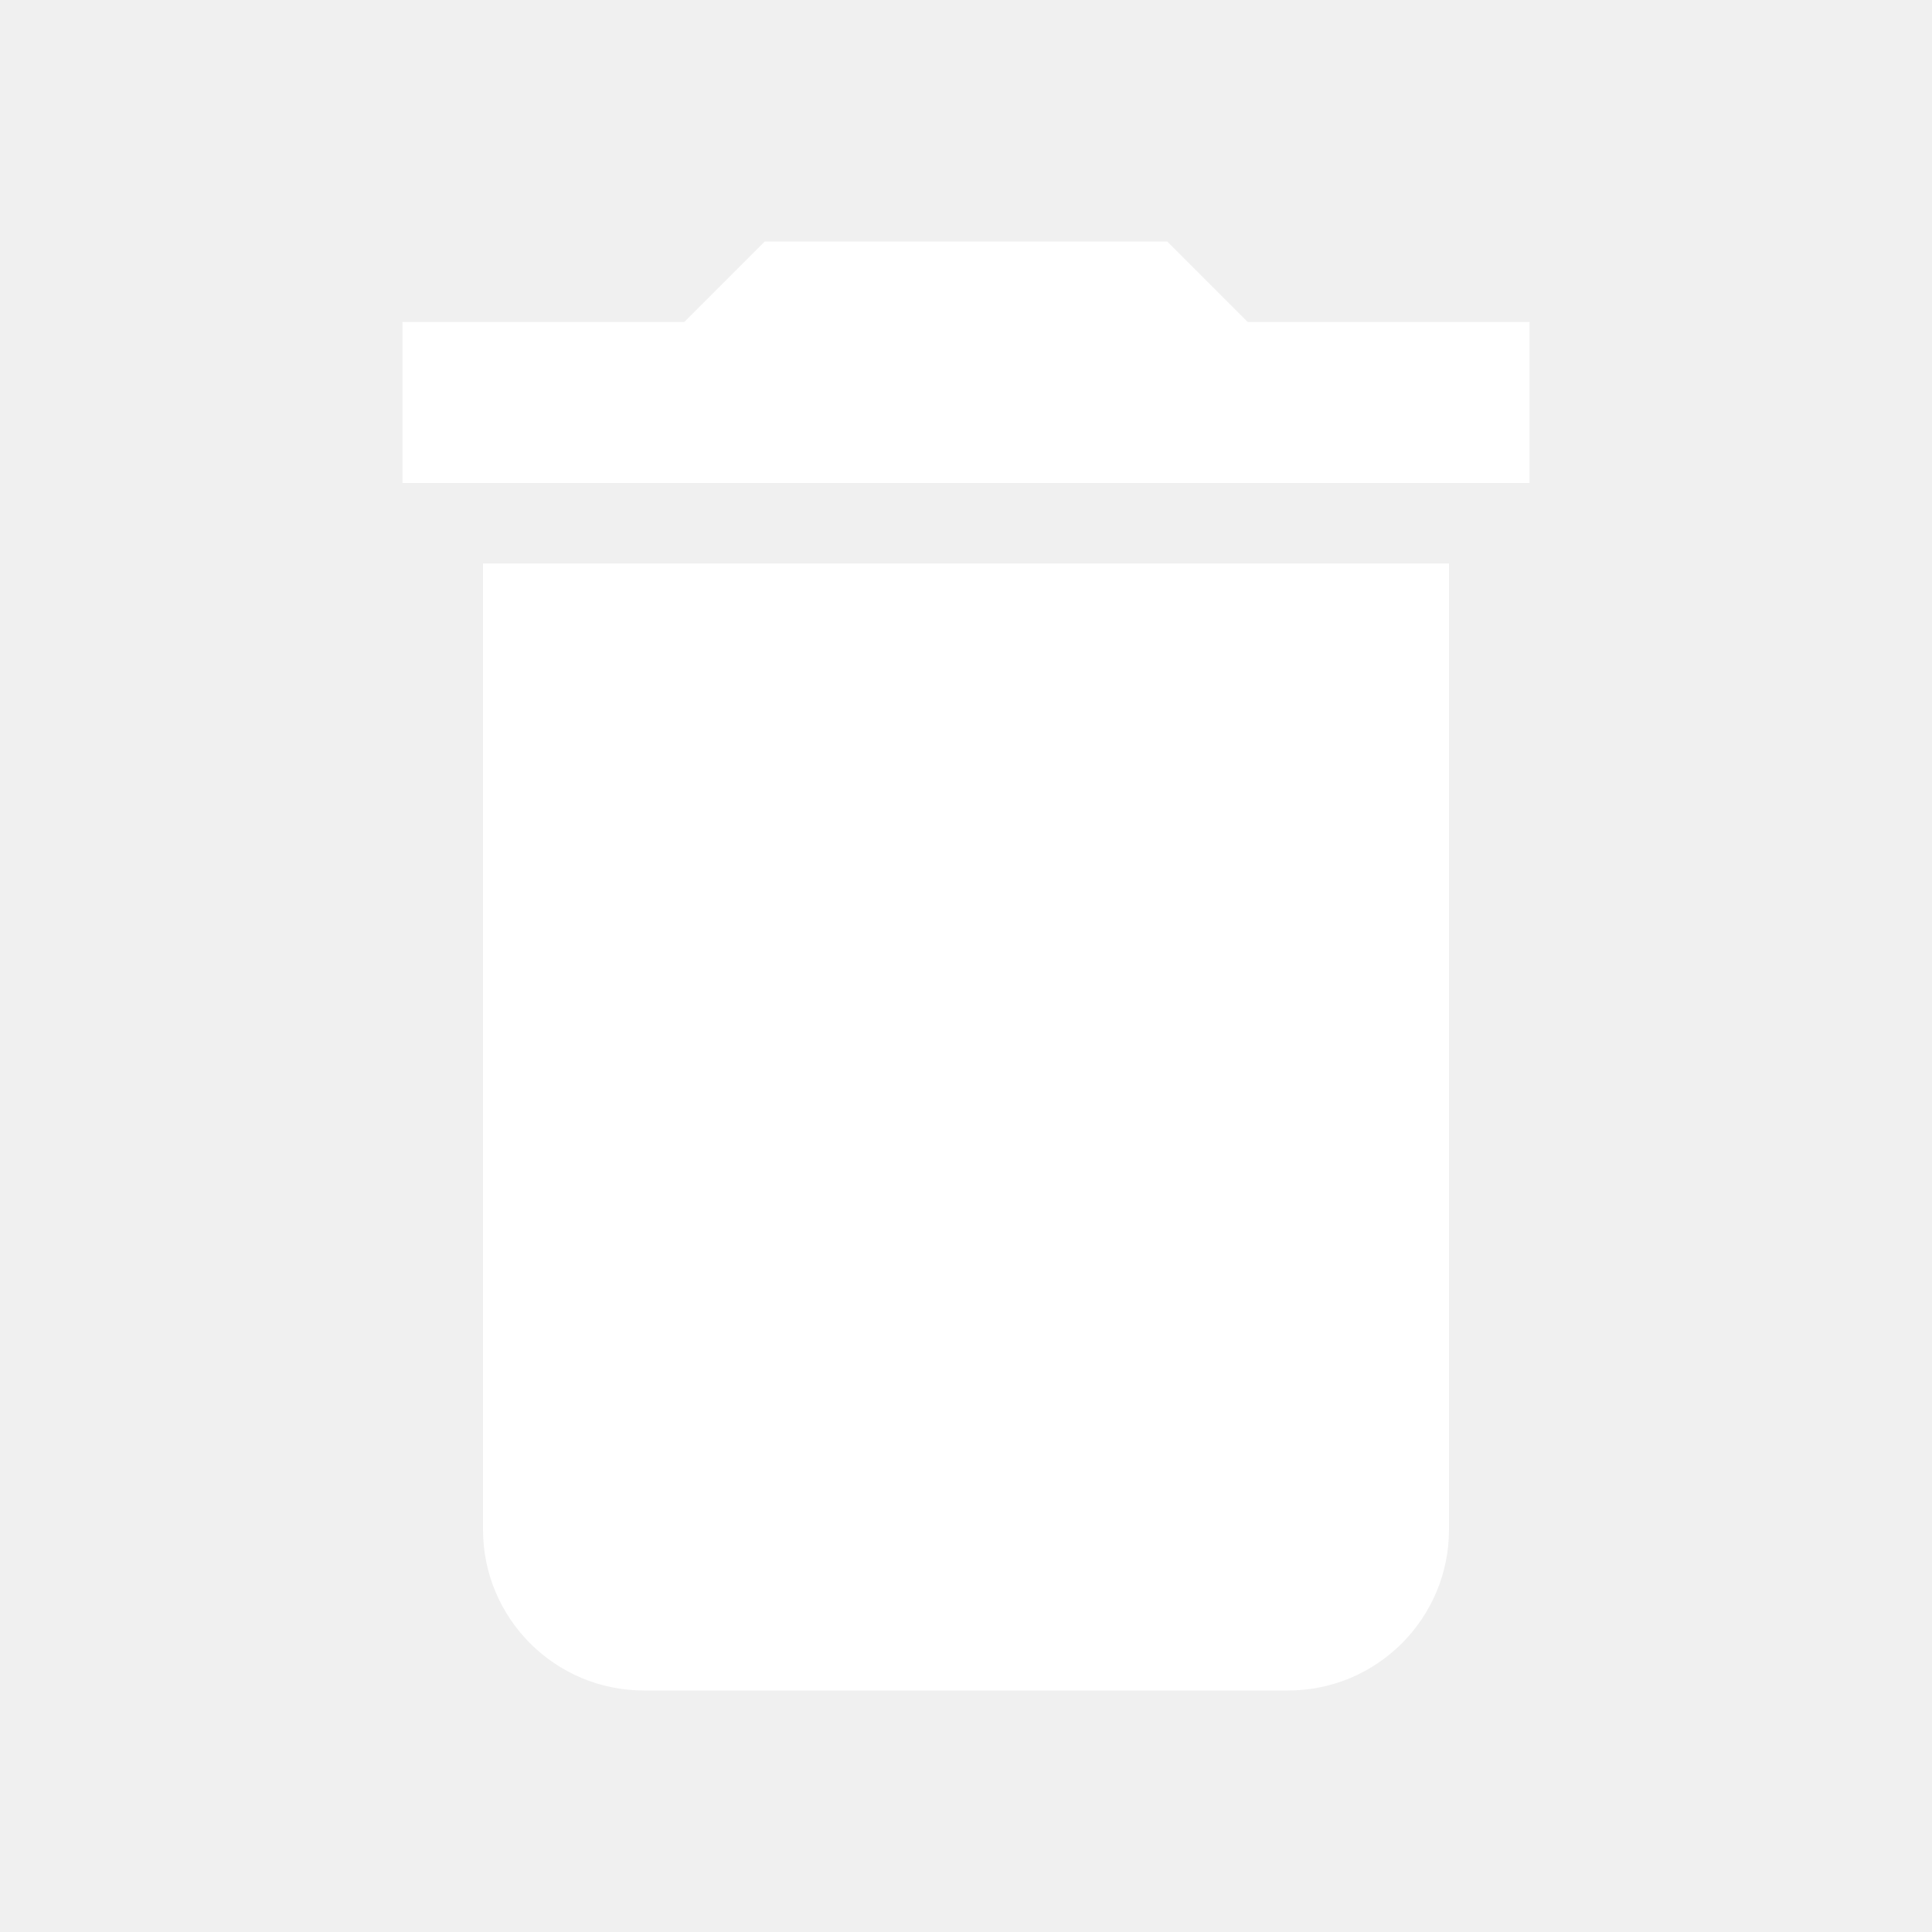
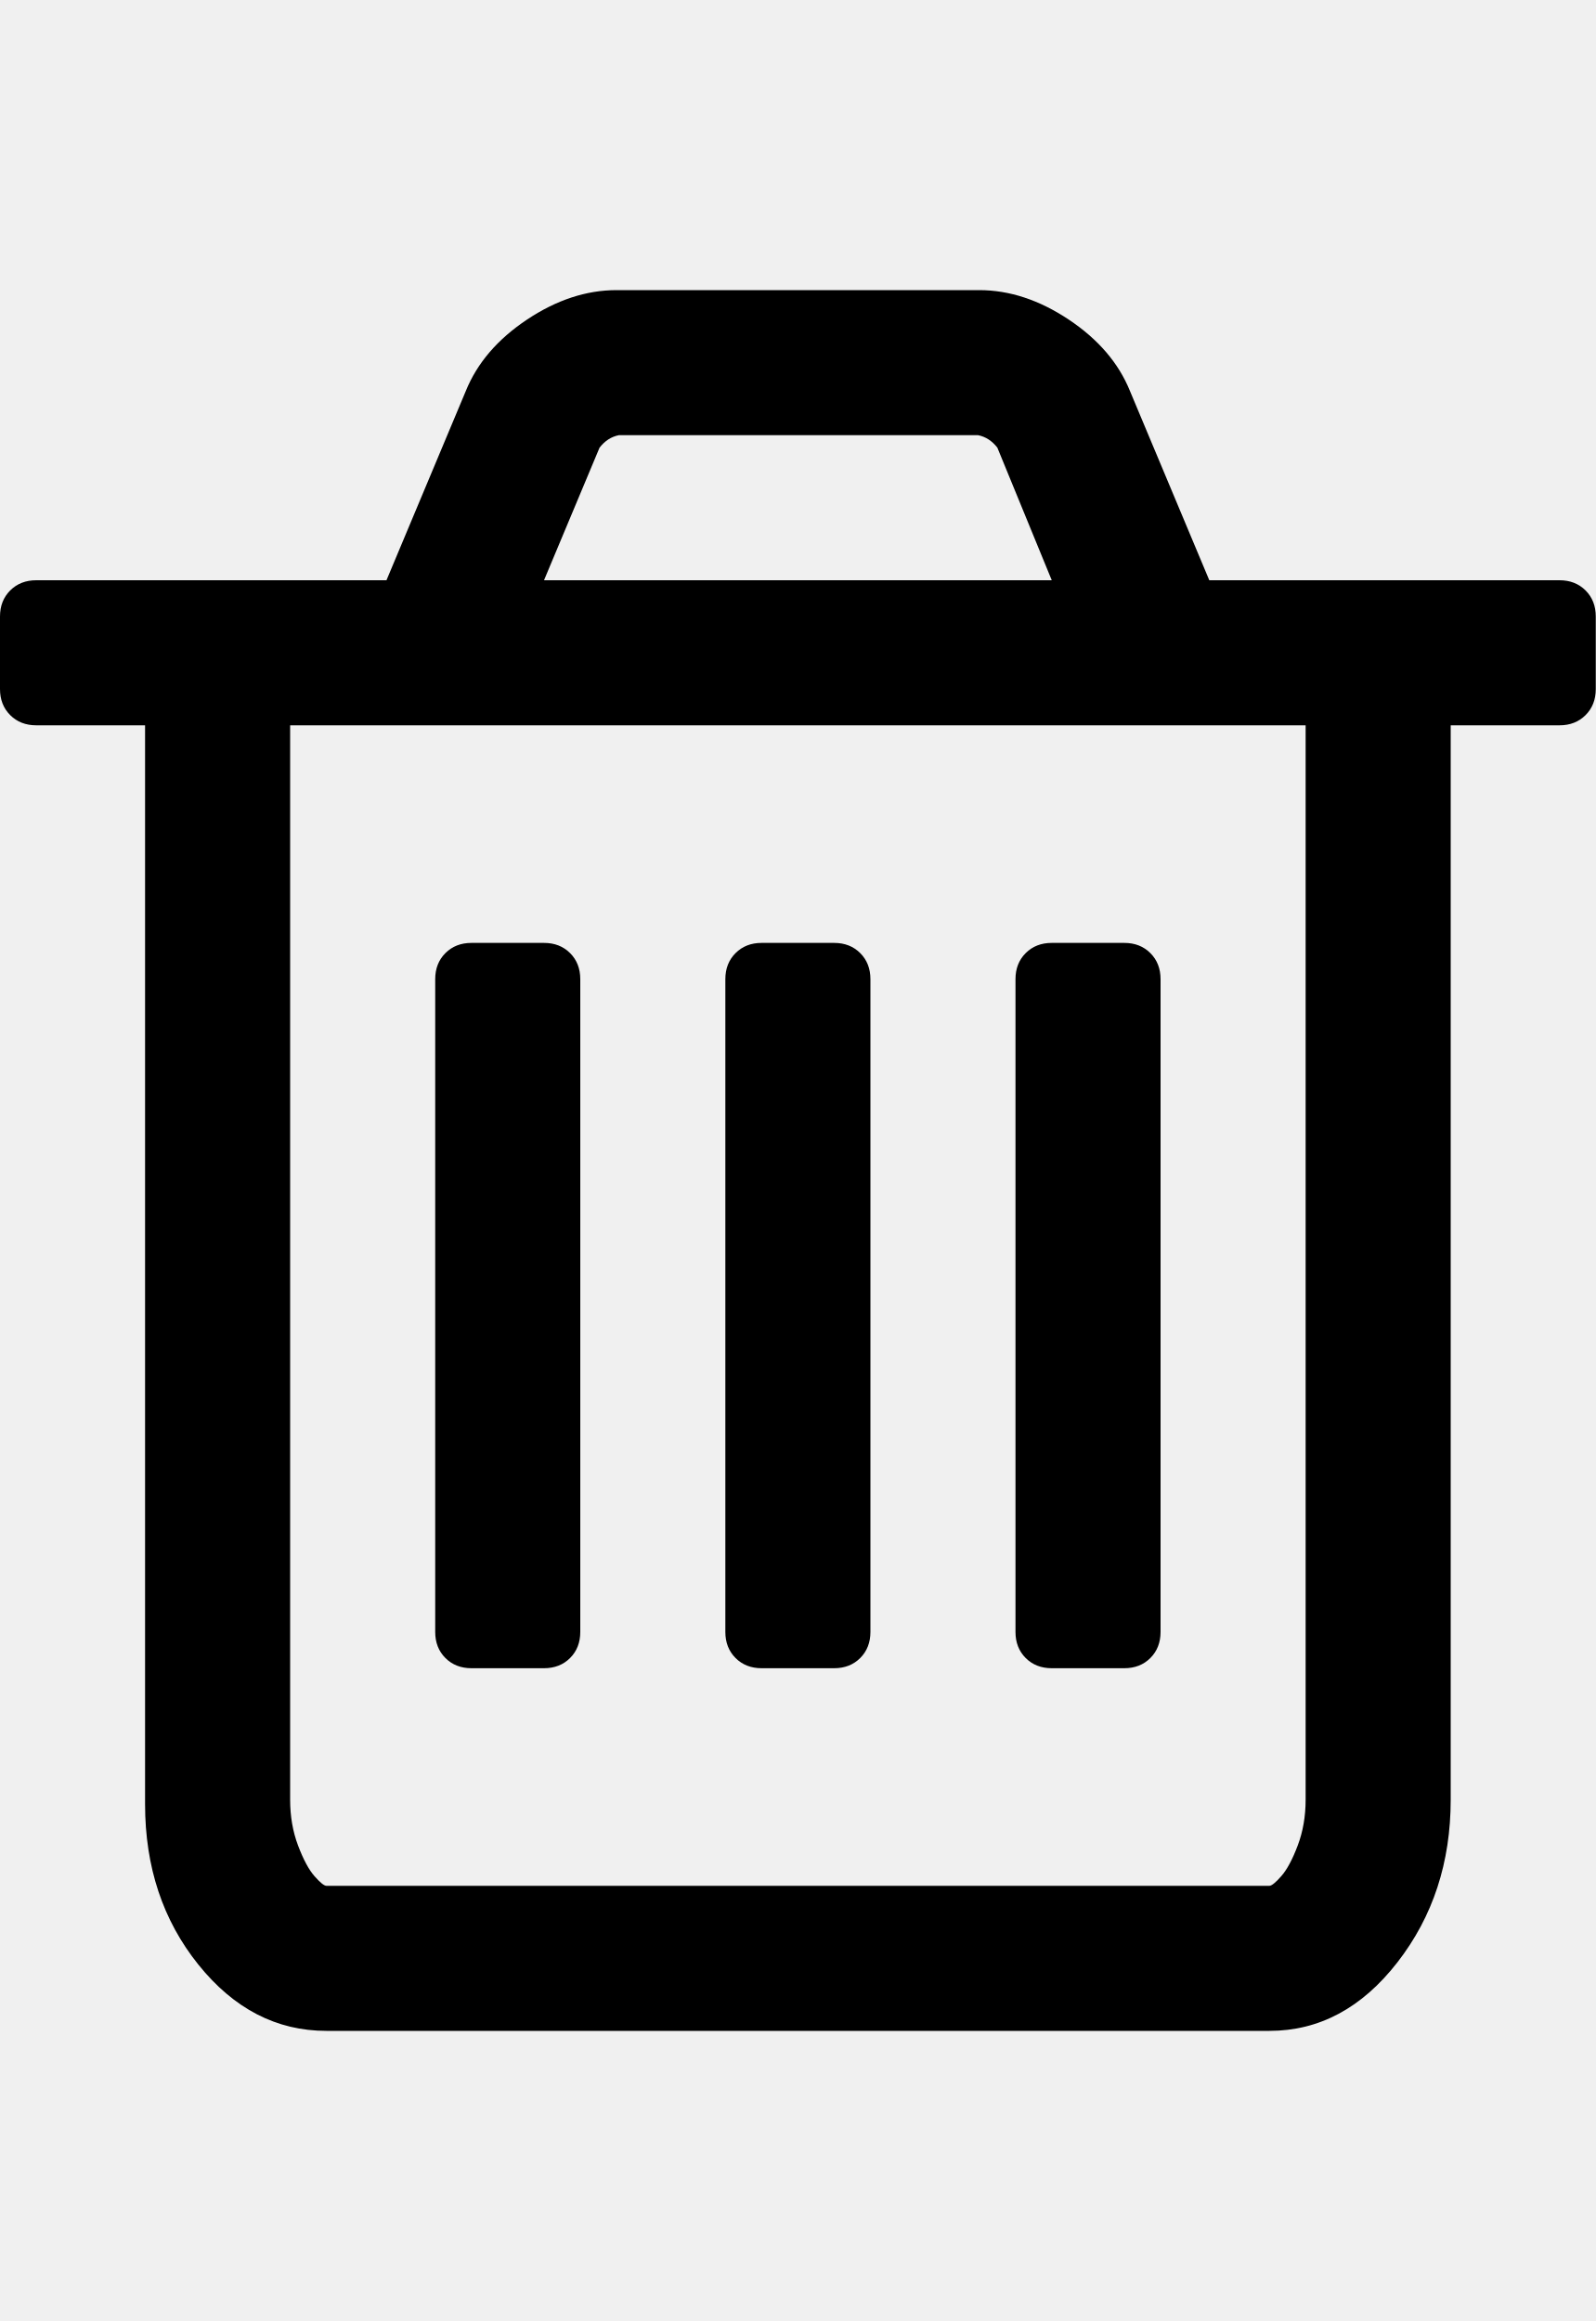
- <svg xmlns="http://www.w3.org/2000/svg" version="1.1" width="24" height="24" viewBox="0 0 24 24">
-   <path d="M6 19c0 1.105 0.895 2 2 2h8c1.105 0 2-0.895 2-2v-12h-12v12zM19 4h-3.5l-1-1h-5l-1 1h-3.5v2h14v-2z" fill="#FFFFFF" />
+ <svg xmlns="http://www.w3.org/2000/svg" contentScriptType="text/ecmascript" contentStyleType="text/css" enable-background="new 0 0 2048 2048" height="2048px" id="Layer_1" preserveAspectRatio="xMidYMid meet" version="1.1" viewBox="0.0 0 1408.0 2048" width="1408.0px" xml:space="preserve" zoomAndPan="magnify">
+   <path d="M512,864v576c0,9.333-3,17-9,23s-13.667,9-23,9h-64c-9.333,0-17-3-23-9s-9-13.667-9-23V864c0-9.333,3-17,9-23s13.667-9,23-9  h64c9.333,0,17,3,23,9S512,854.667,512,864z M768,864v576c0,9.333-3,17-9,23s-13.667,9-23,9h-64c-9.333,0-17-3-23-9s-9-13.667-9-23  V864c0-9.333,3-17,9-23s13.667-9,23-9h64c9.333,0,17,3,23,9S768,854.667,768,864z M1024,864v576c0,9.333-3,17-9,23s-13.667,9-23,9  h-64c-9.333,0-17-3-23-9s-9-13.667-9-23V864c0-9.333,3-17,9-23s13.667-9,23-9h64c9.333,0,17,3,23,9S1024,854.667,1024,864z   M1152,1588V640H256v948c0,14.667,2.333,28.167,7,40.5s9.5,21.333,14.5,27s8.5,8.5,10.5,8.5h832c2,0,5.5-2.833,10.5-8.5  s9.833-14.667,14.5-27S1152,1602.667,1152,1588z M480,512h448l-48-117c-4.667-6-10.333-9.667-17-11H546c-6.667,1.333-12.333,5-17,11  L480,512z M1408,544v64c0,9.333-3,17-9,23s-13.667,9-23,9h-96v948c0,55.333-15.667,103.167-47,143.5s-69,60.5-113,60.5H288  c-44,0-81.667-19.5-113-58.5s-47-86.167-47-141.5V640H32c-9.333,0-17-3-23-9s-9-13.667-9-23v-64c0-9.333,3-17,9-23s13.667-9,23-9  h309l70-167c10-24.667,28-45.667,54-63s52.333-26,79-26h320c26.667,0,53,8.667,79,26s44,38.333,54,63l70,167h309c9.333,0,17,3,23,9  S1408,534.667,1408,544z" />
</svg>
